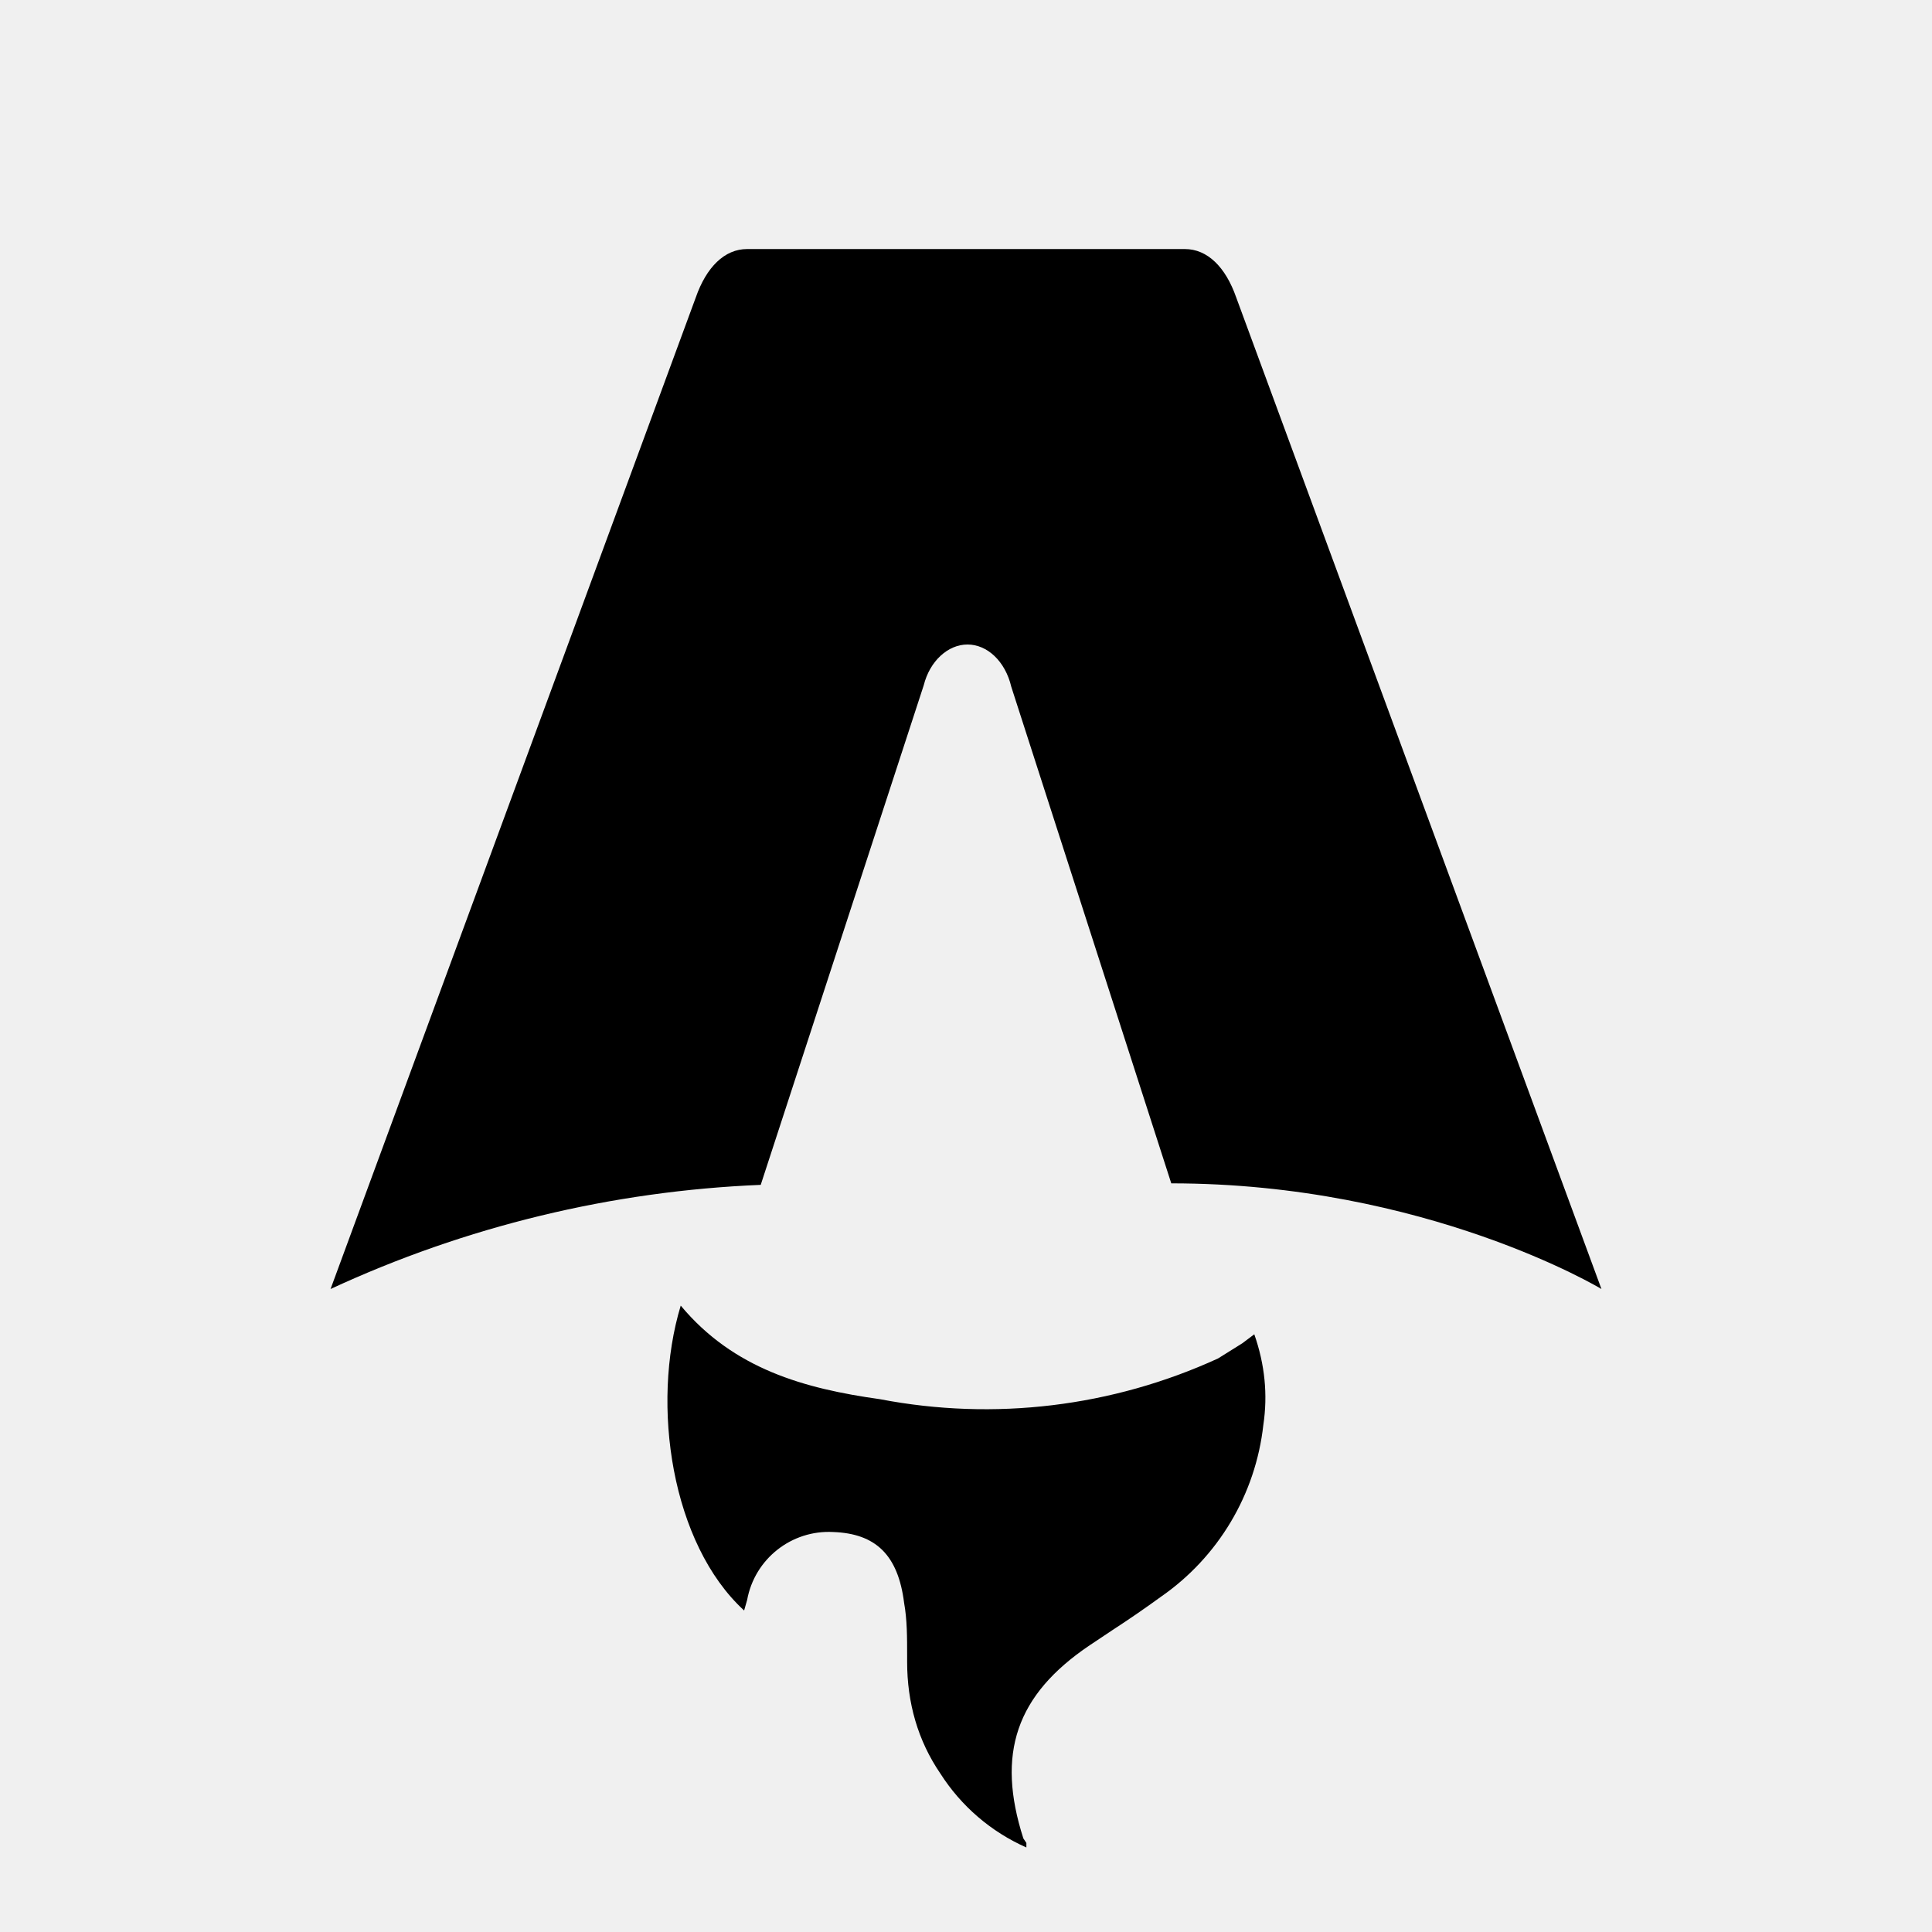
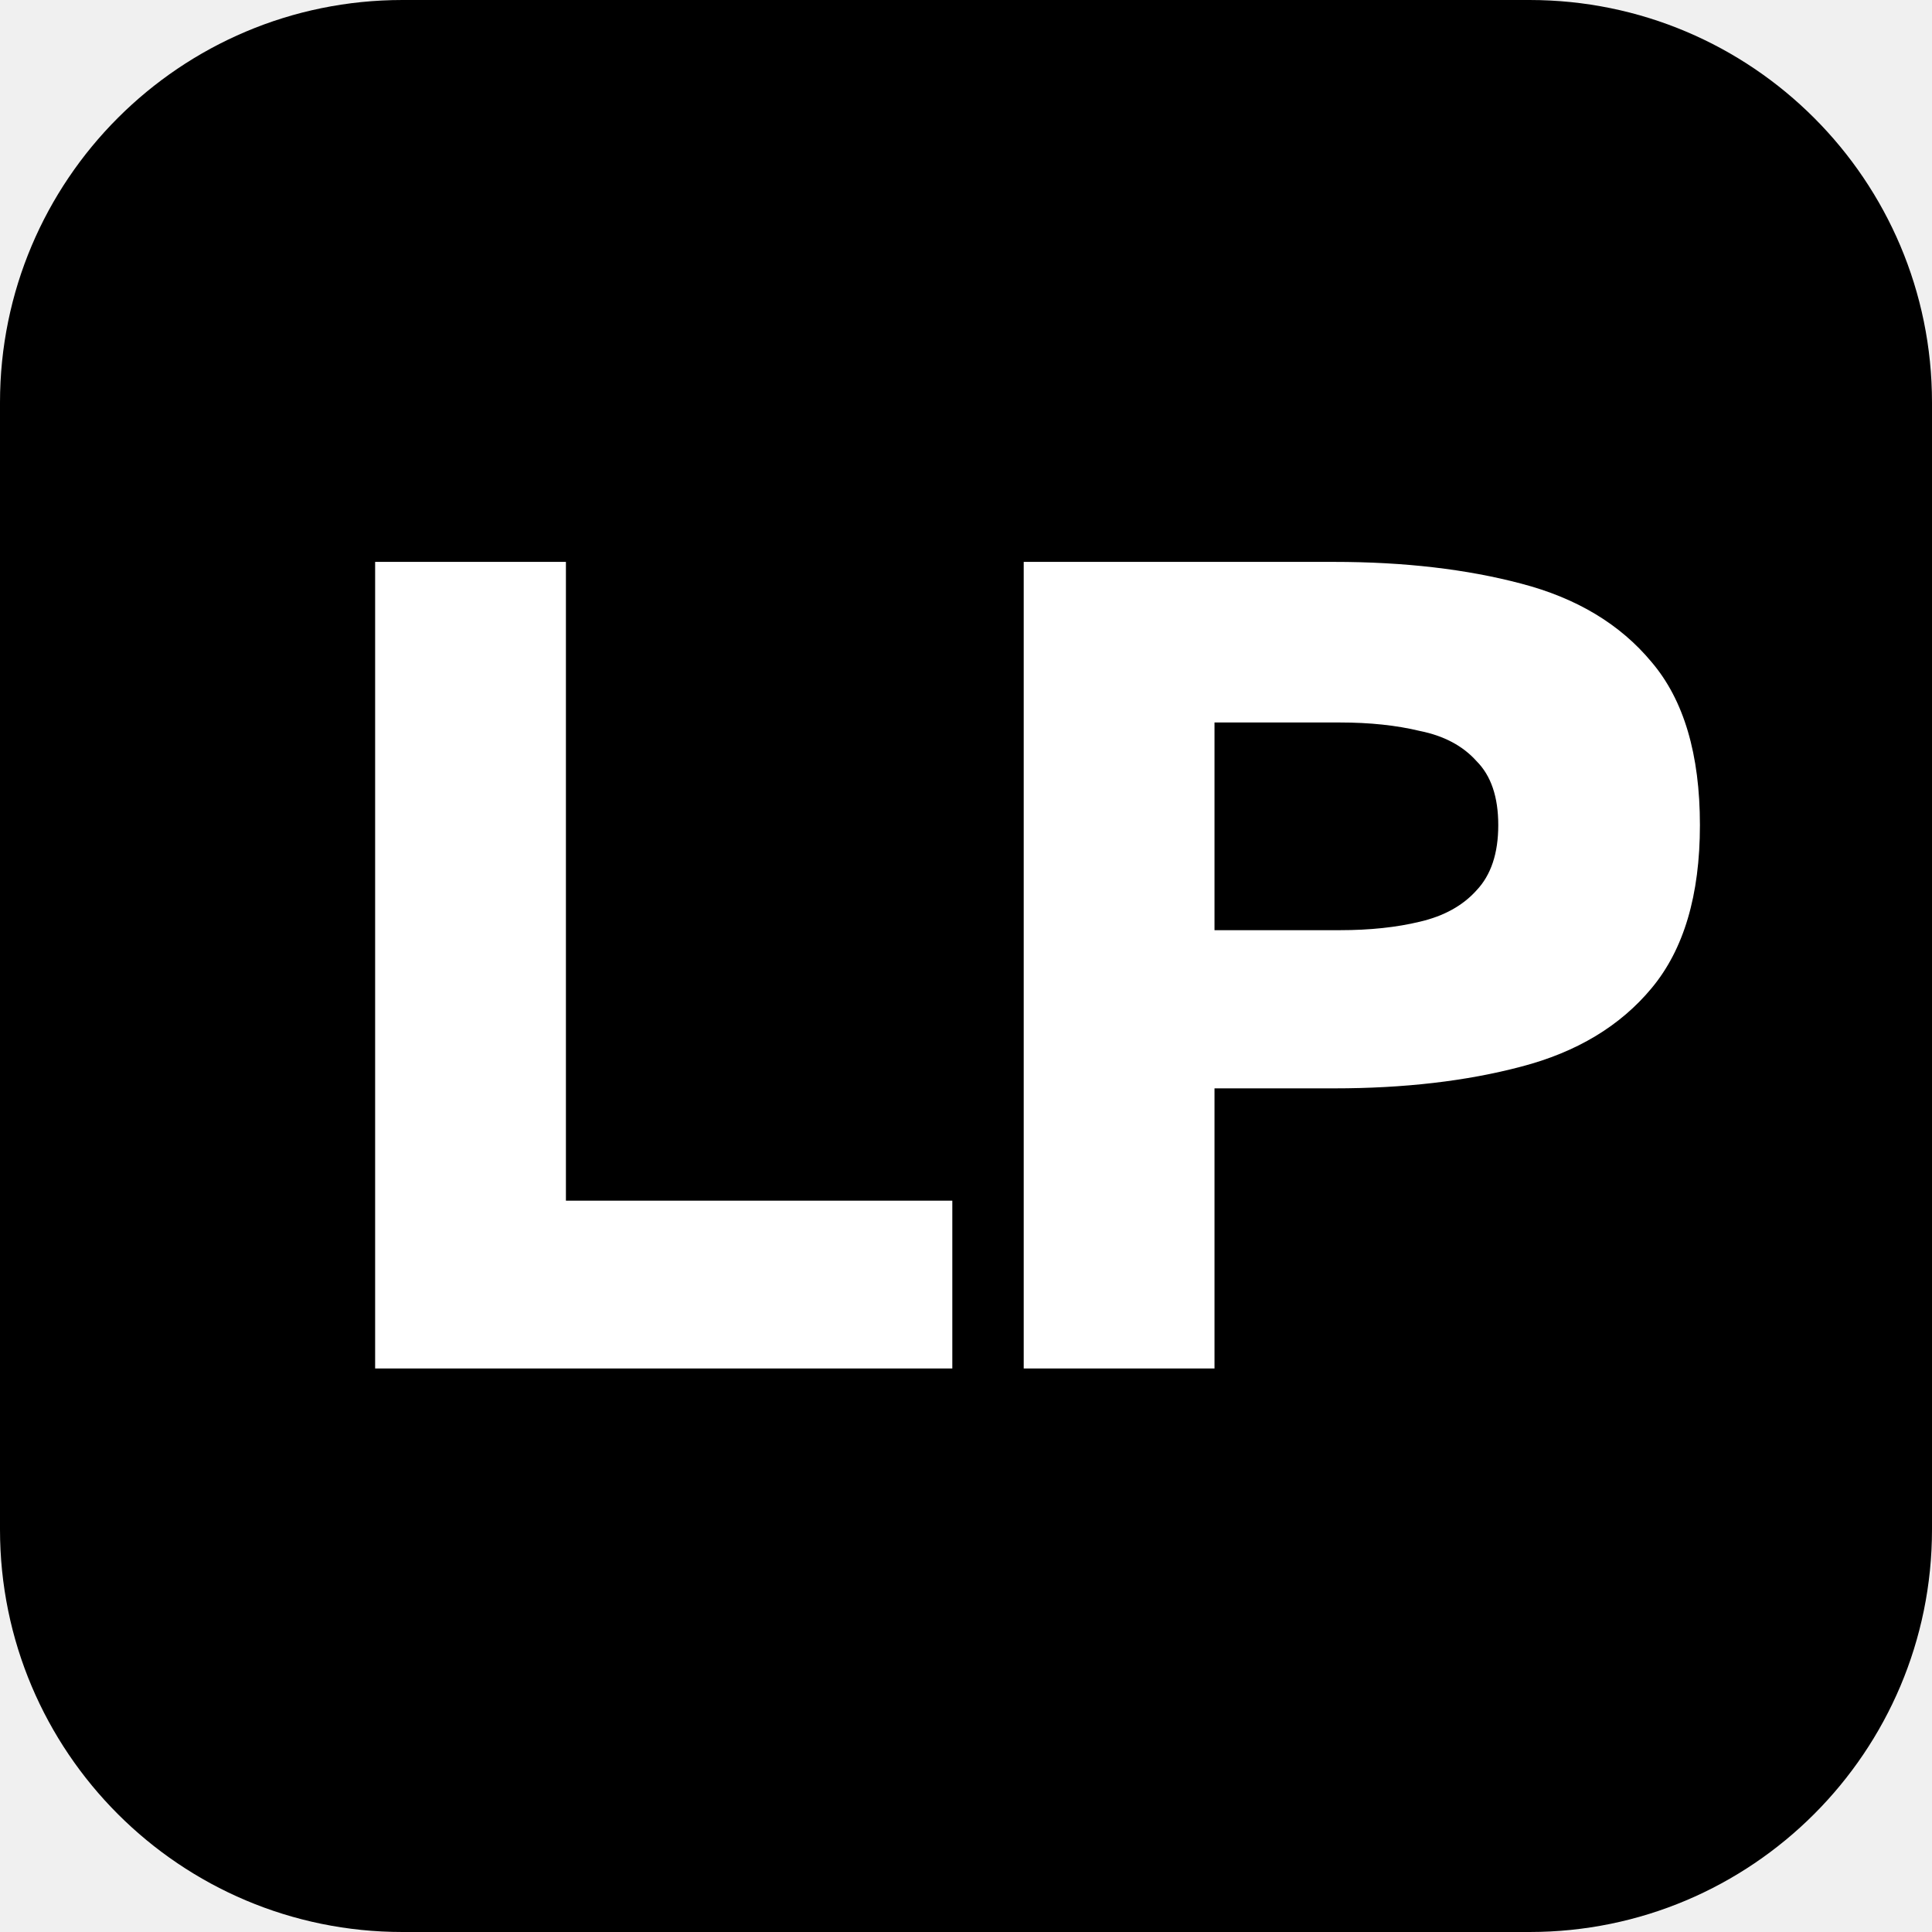
- <svg xmlns="http://www.w3.org/2000/svg" fill="none" viewBox="0 0 128 128">
-   <path d="M50.4 78.5a75.1 75.1 0 0 0-28.5 6.9l24.2-65.7c.7-2 1.9-3.2 3.4-3.2h29c1.5 0 2.7 1.2 3.4 3.2l24.2 65.7s-11.6-7-28.5-7L67 45.5c-.4-1.7-1.6-2.8-2.9-2.8-1.3 0-2.5 1.1-2.9 2.7L50.4 78.5Zm-1.1 28.2Zm-4.2-20.2c-2 6.6-.6 15.8 4.2 20.2a17.5 17.5 0 0 1 .2-.7 5.5 5.5 0 0 1 5.7-4.5c2.8.1 4.3 1.5 4.7 4.7.2 1.1.2 2.3.2 3.5v.4c0 2.7.7 5.2 2.2 7.4a13 13 0 0 0 5.7 4.9v-.3l-.2-.3c-1.8-5.6-.5-9.5 4.4-12.8l1.5-1a73 73 0 0 0 3.2-2.2 16 16 0 0 0 6.8-11.4c.3-2 .1-4-.6-6l-.8.6-1.6 1a37 37 0 0 1-22.4 2.7c-5-.7-9.7-2-13.2-6.2Z" />
-   <style>
-         path { fill: #000; }
-         @media (prefers-color-scheme: dark) {
-             path { fill: #FFF; }
-         }
-     </style>
+ <svg xmlns="http://www.w3.org/2000/svg" width="24" height="24" viewBox="0 0 24 24" fill="none">
+   <rect width="24" height="24" rx="5" fill="black" />
+   <path d="M4.66 17V6.98H7.03V14.915H11.83V17H4.66ZM12.717 17V6.98H16.572C17.442 6.98 18.217 7.07 18.897 7.25C19.587 7.43 20.127 7.755 20.517 8.225C20.917 8.695 21.117 9.37 21.117 10.25C21.117 11.12 20.917 11.795 20.517 12.275C20.127 12.745 19.587 13.07 18.897 13.25C18.217 13.43 17.442 13.52 16.572 13.52H15.087V17H12.717ZM15.087 11.555H16.647C17.017 11.555 17.347 11.52 17.637 11.45C17.937 11.38 18.172 11.25 18.342 11.06C18.522 10.87 18.612 10.6 18.612 10.25C18.612 9.9 18.522 9.635 18.342 9.455C18.172 9.265 17.937 9.14 17.637 9.08C17.347 9.01 17.017 8.975 16.647 8.975H15.087V11.555Z" fill="white" />
</svg>
